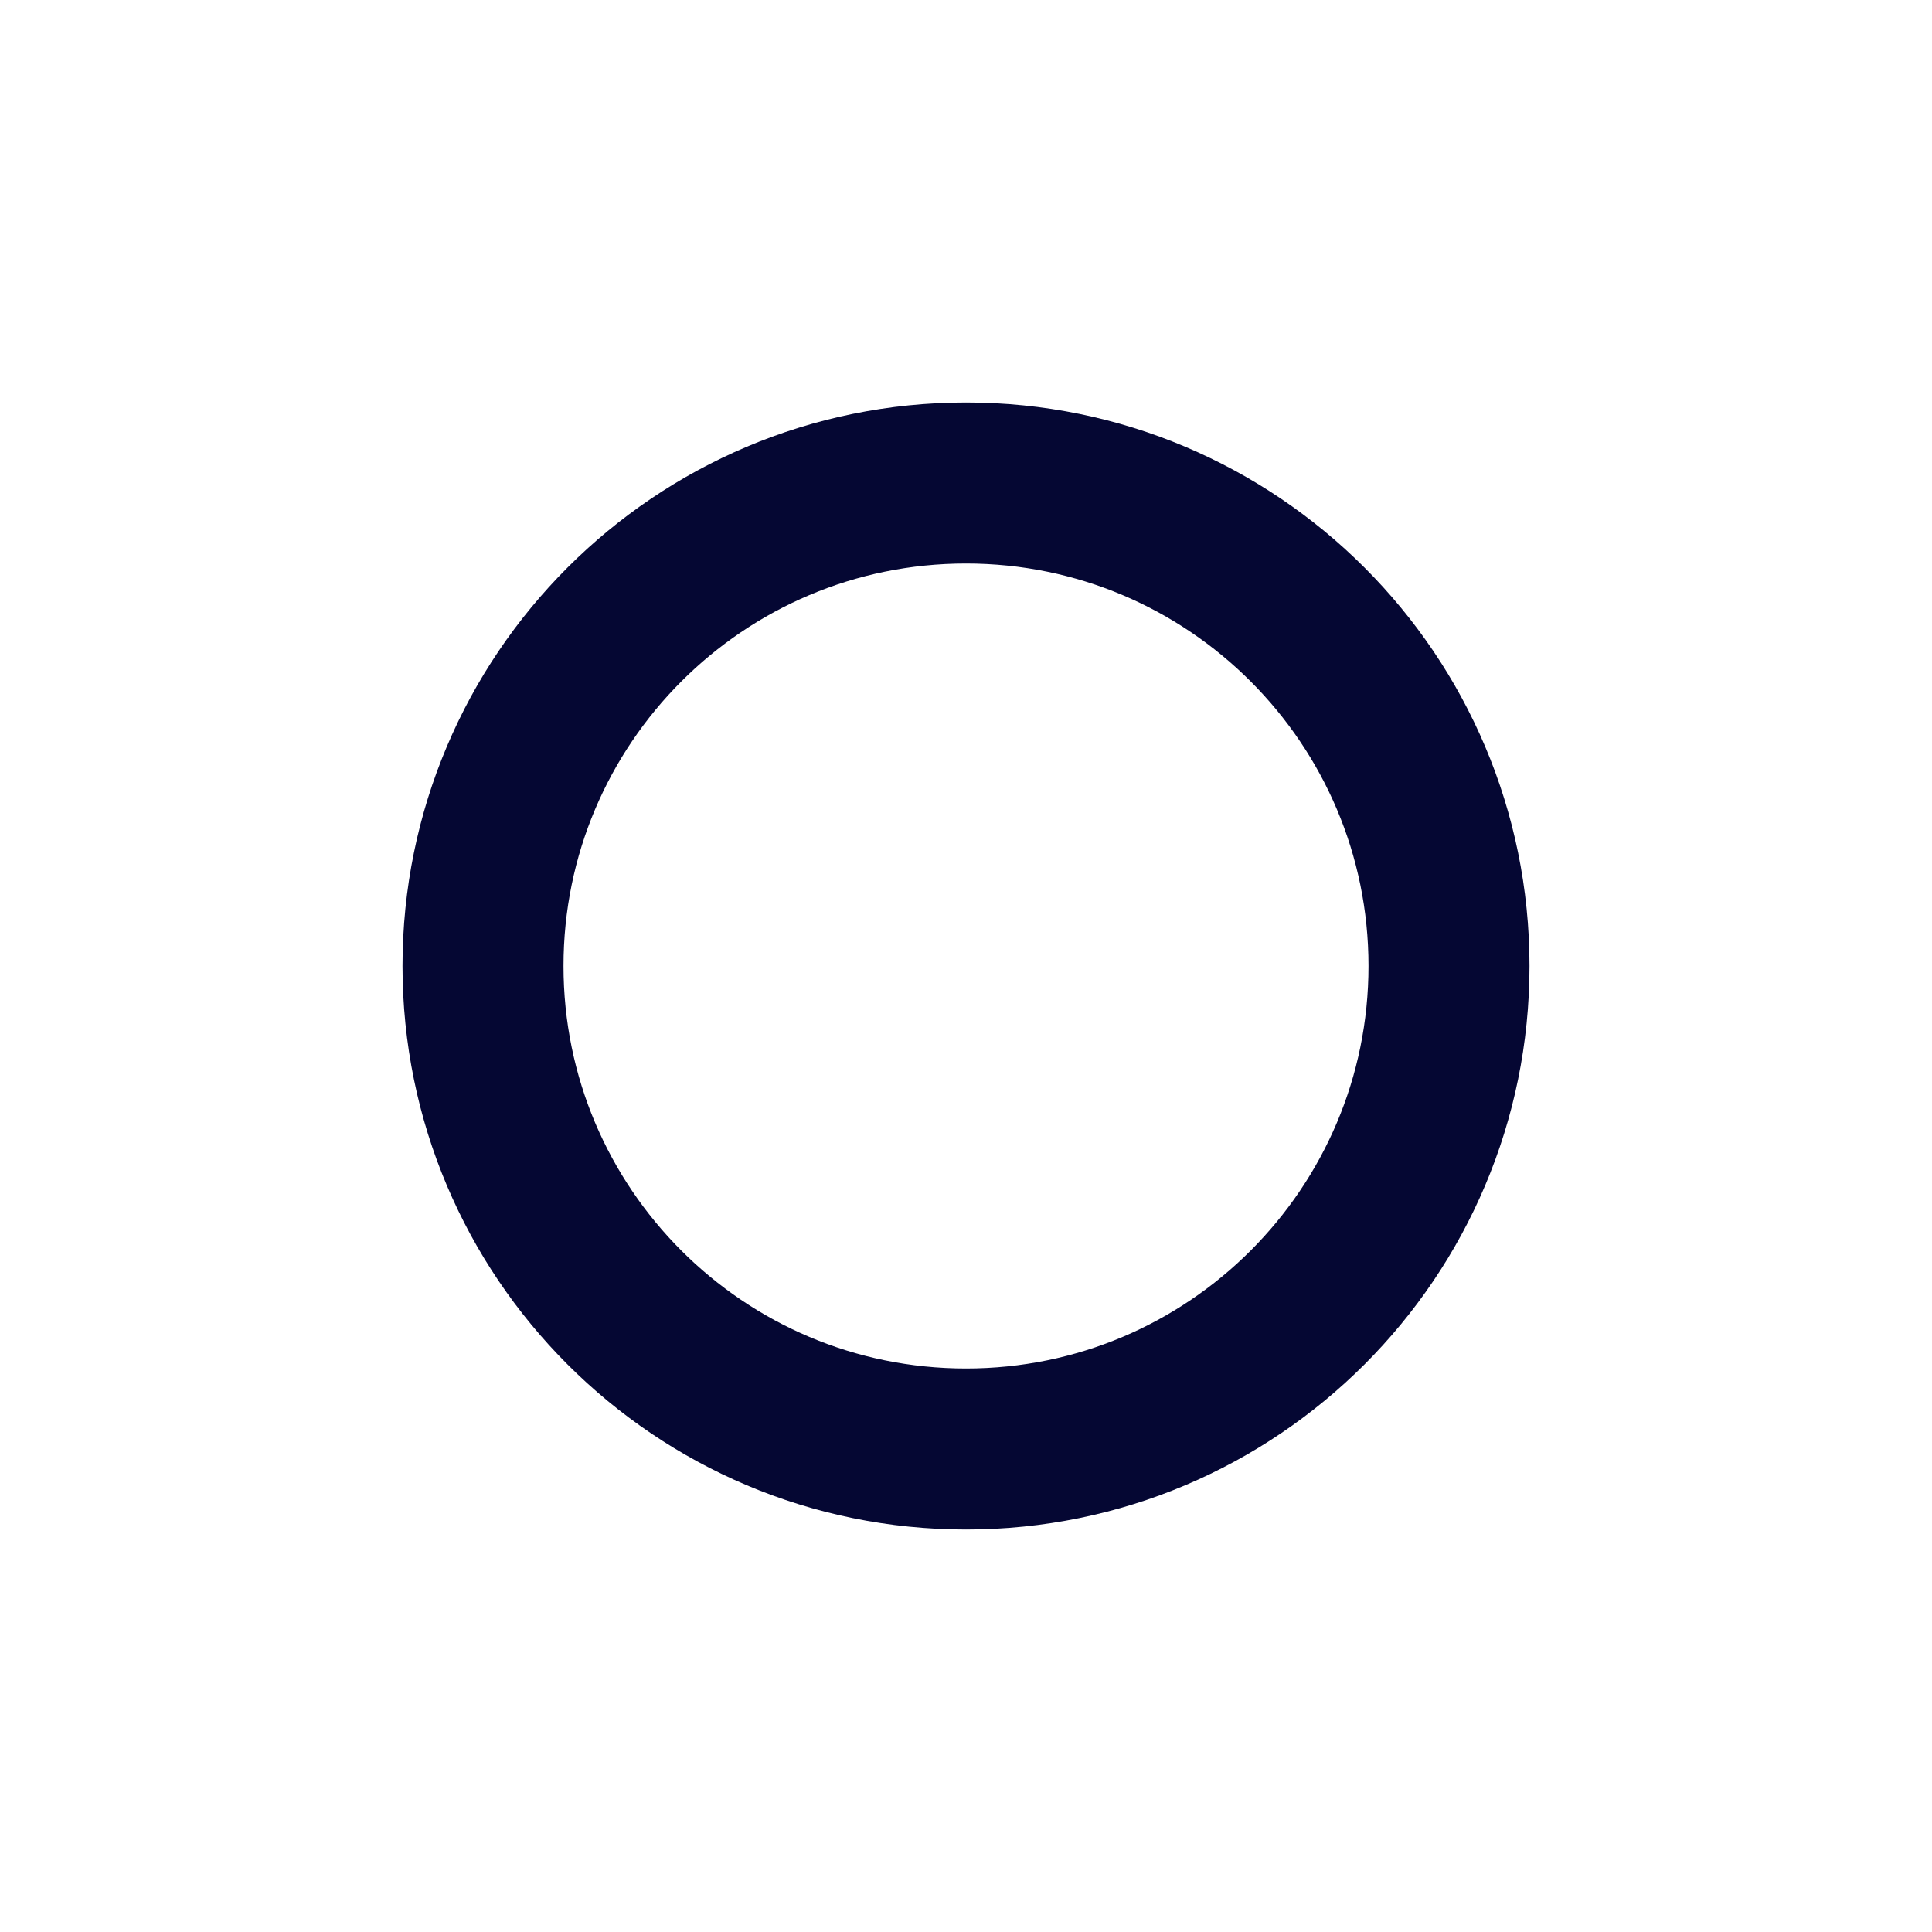
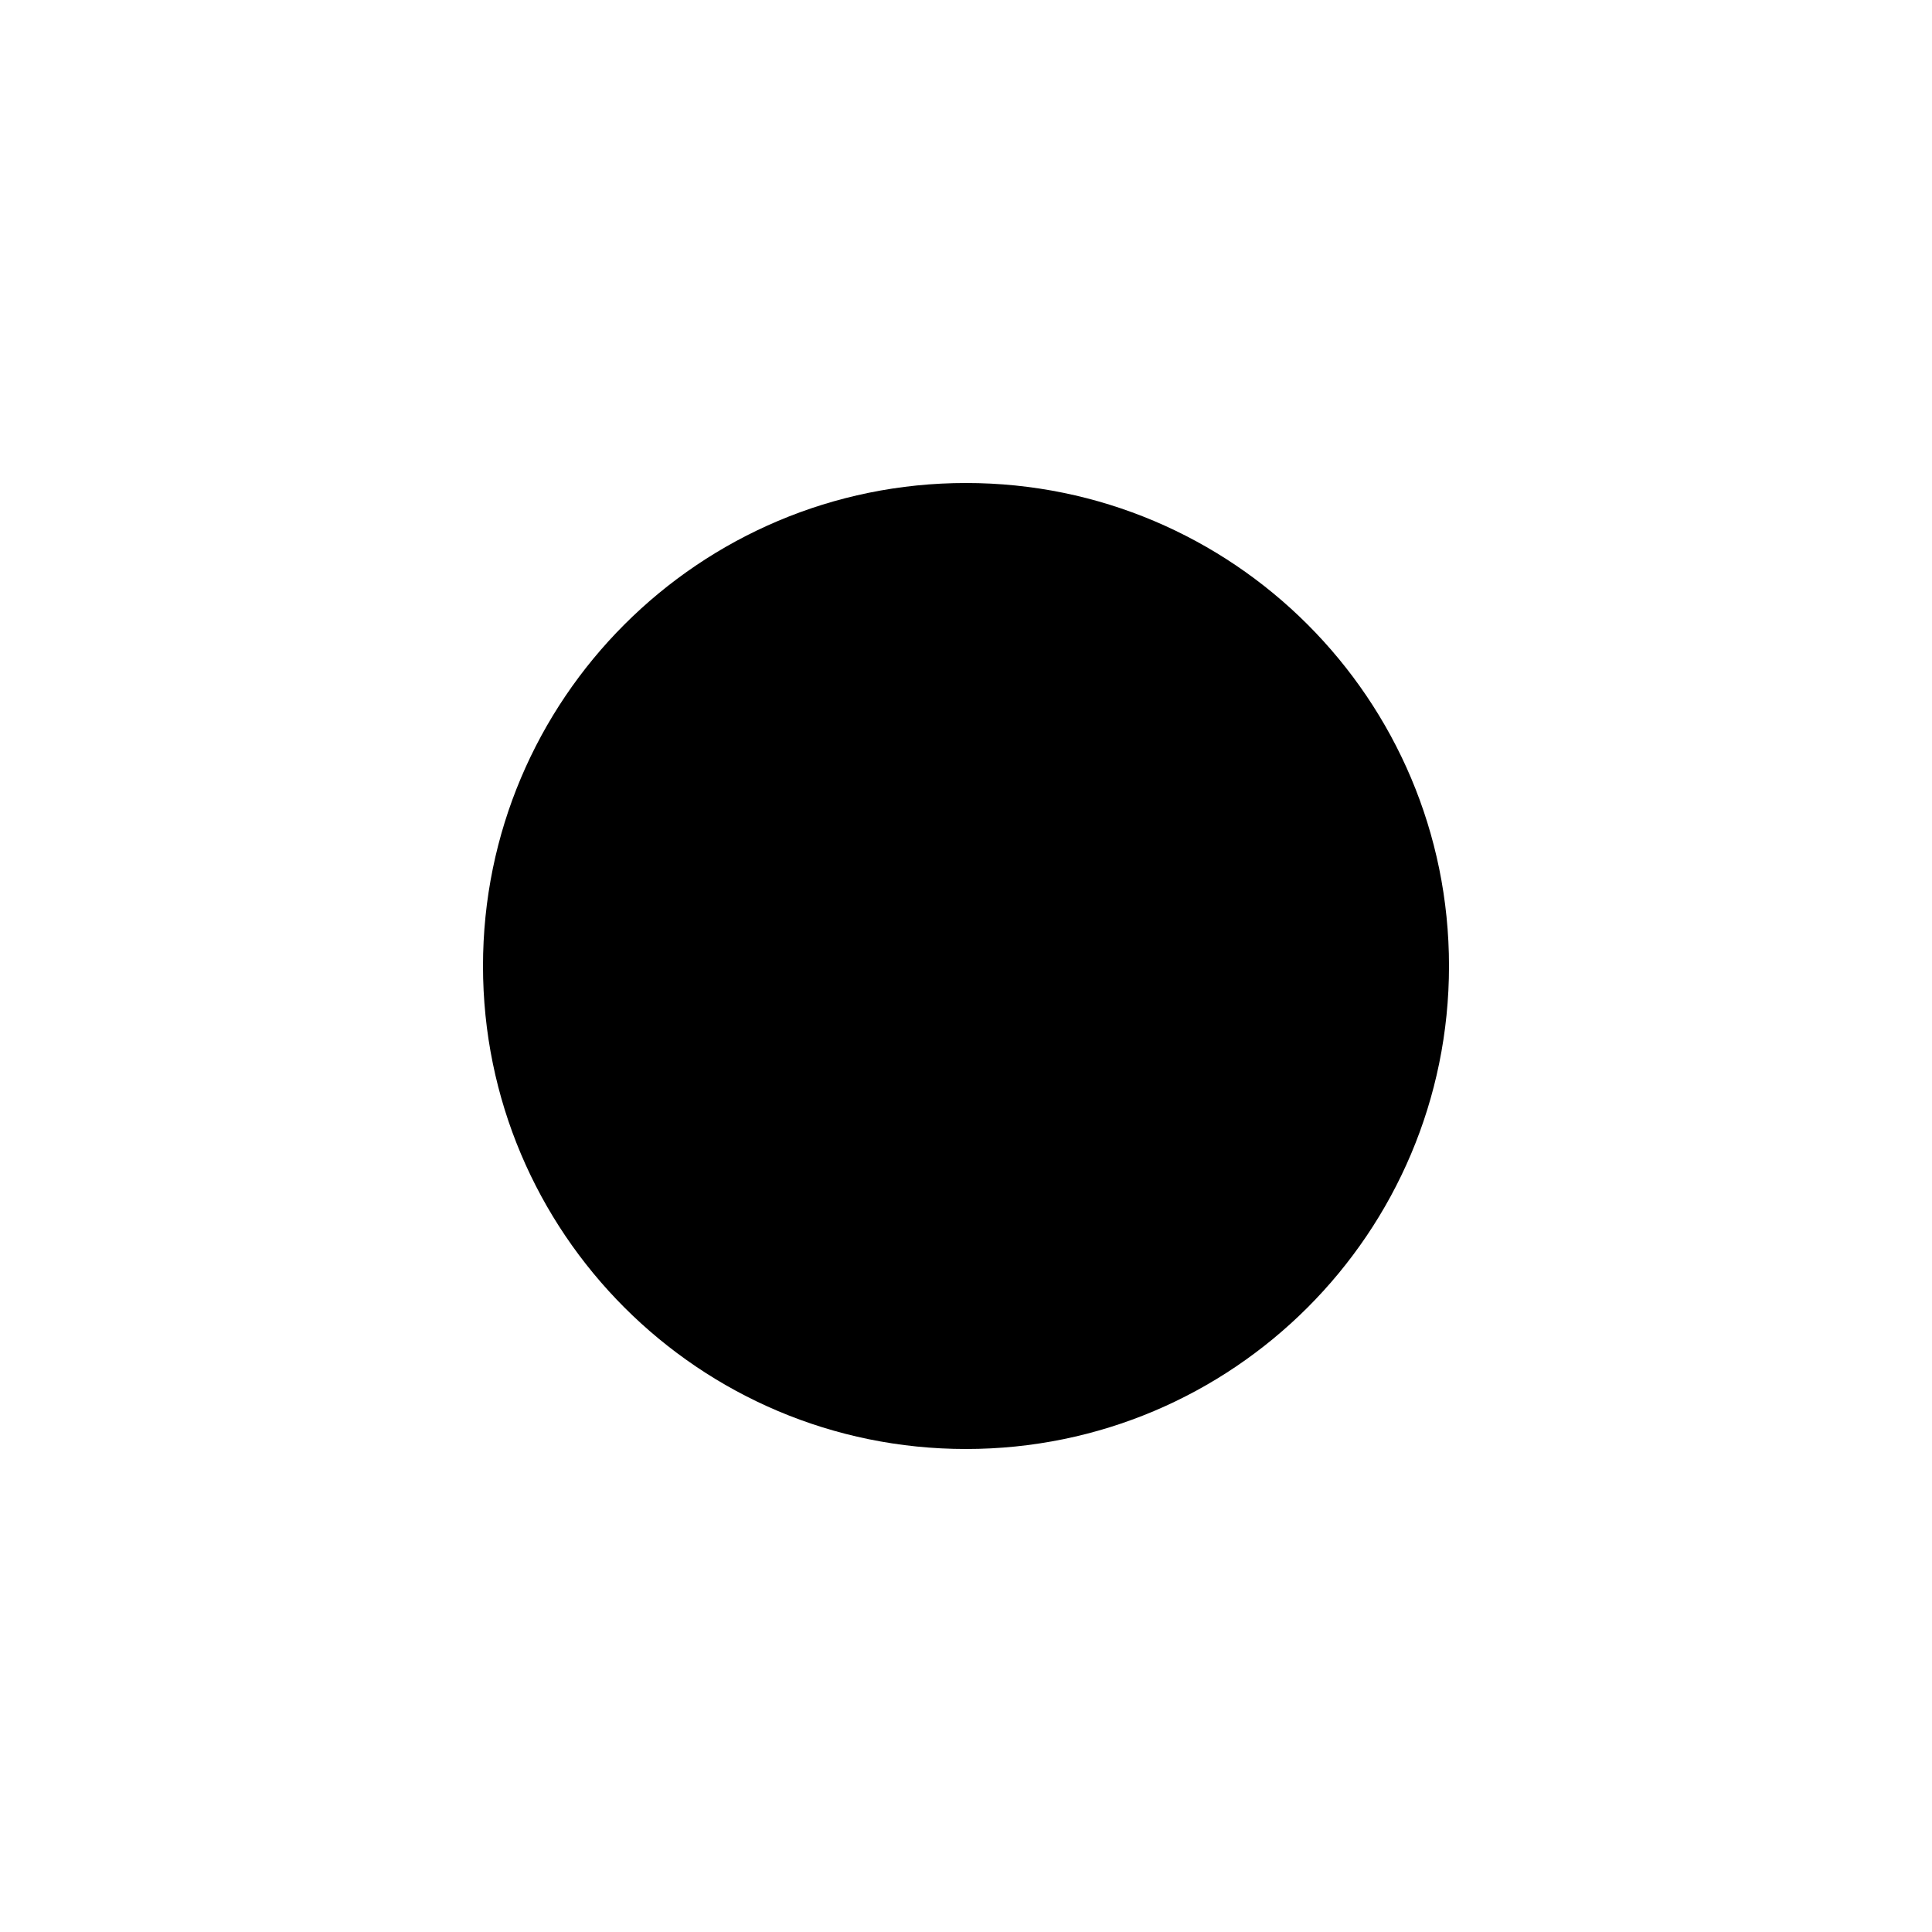
- <svg xmlns="http://www.w3.org/2000/svg" width="24" height="24" viewBox="0 0 24 24" fill="none">
-   <path fill-rule="evenodd" clip-rule="evenodd" d="M12 18C15.314 18 18 15.314 18 12C18 8.686 15.314 6 12 6C8.686 6 6 8.686 6 12C6 15.314 8.686 18 12 18Z" stroke="#050733" stroke-width="2" />
+ <svg xmlns="http://www.w3.org/2000/svg" width="24" height="24" viewBox="0 0 24 24">
+   <path fill-rule="evenodd" clip-rule="evenodd" d="M12 18C15.314 18 18 15.314 18 12C18 8.686 15.314 6 12 6C8.686 6 6 8.686 6 12C6 15.314 8.686 18 12 18Z" />
</svg>
